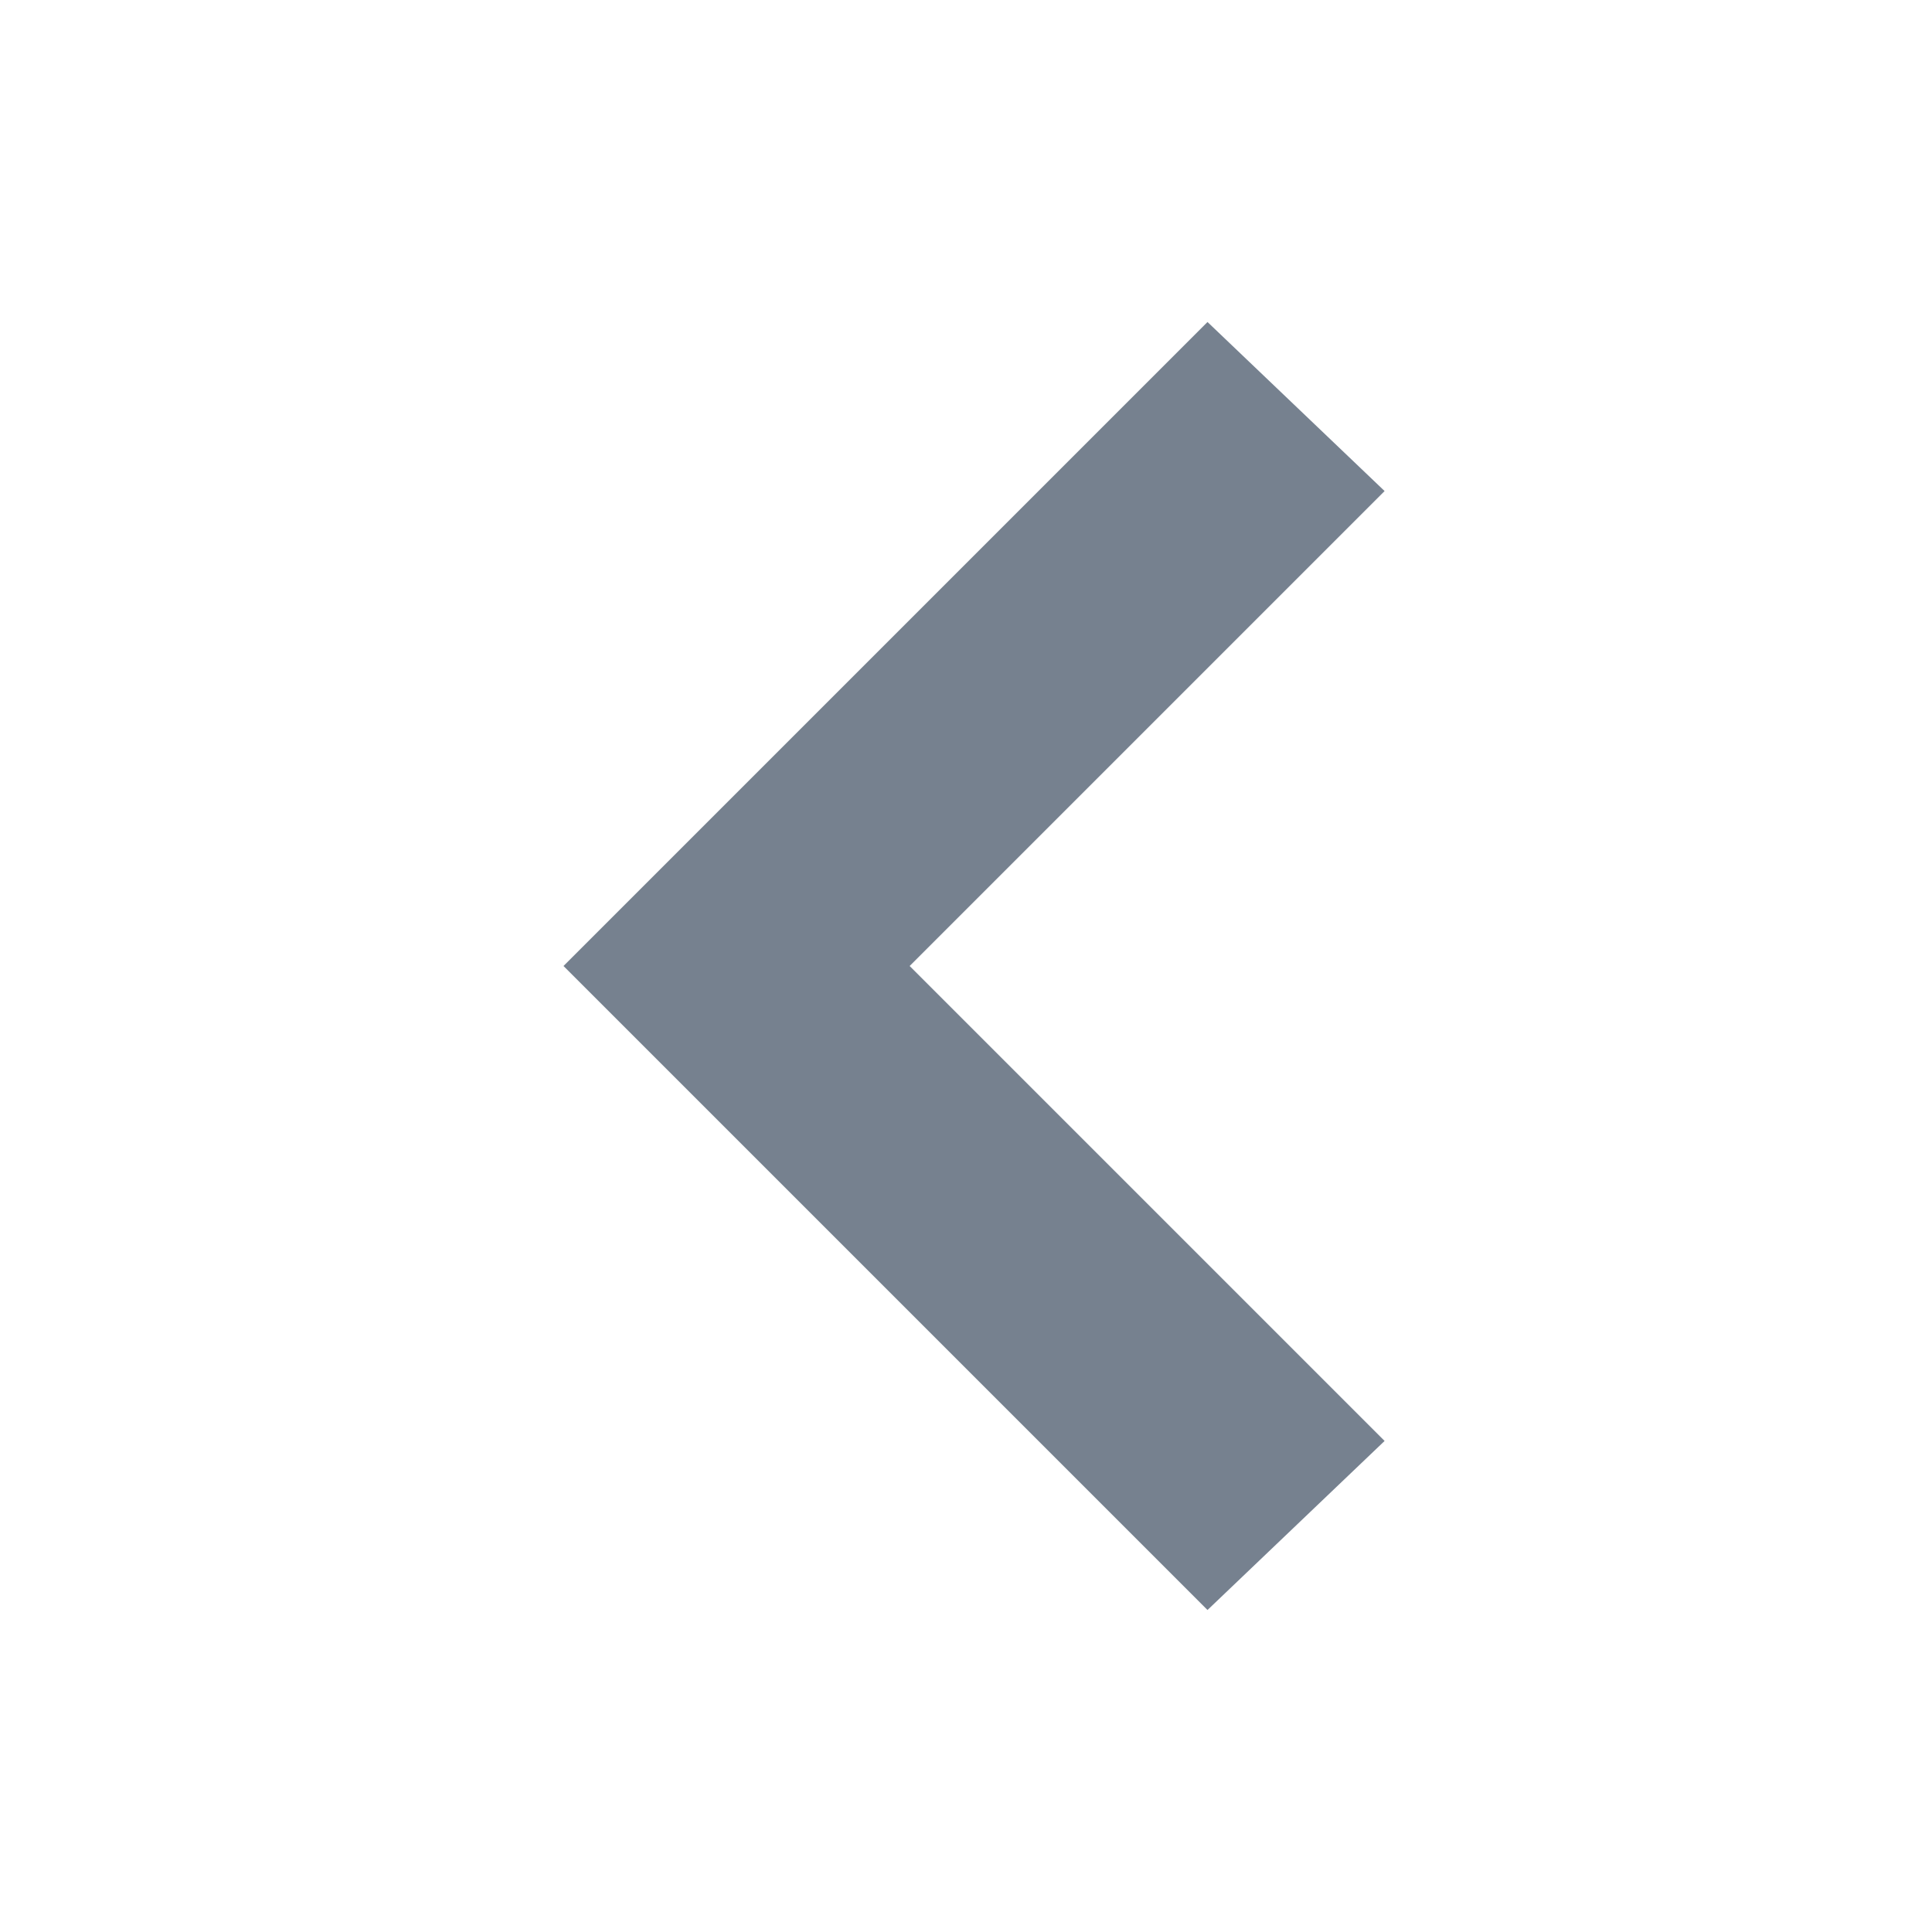
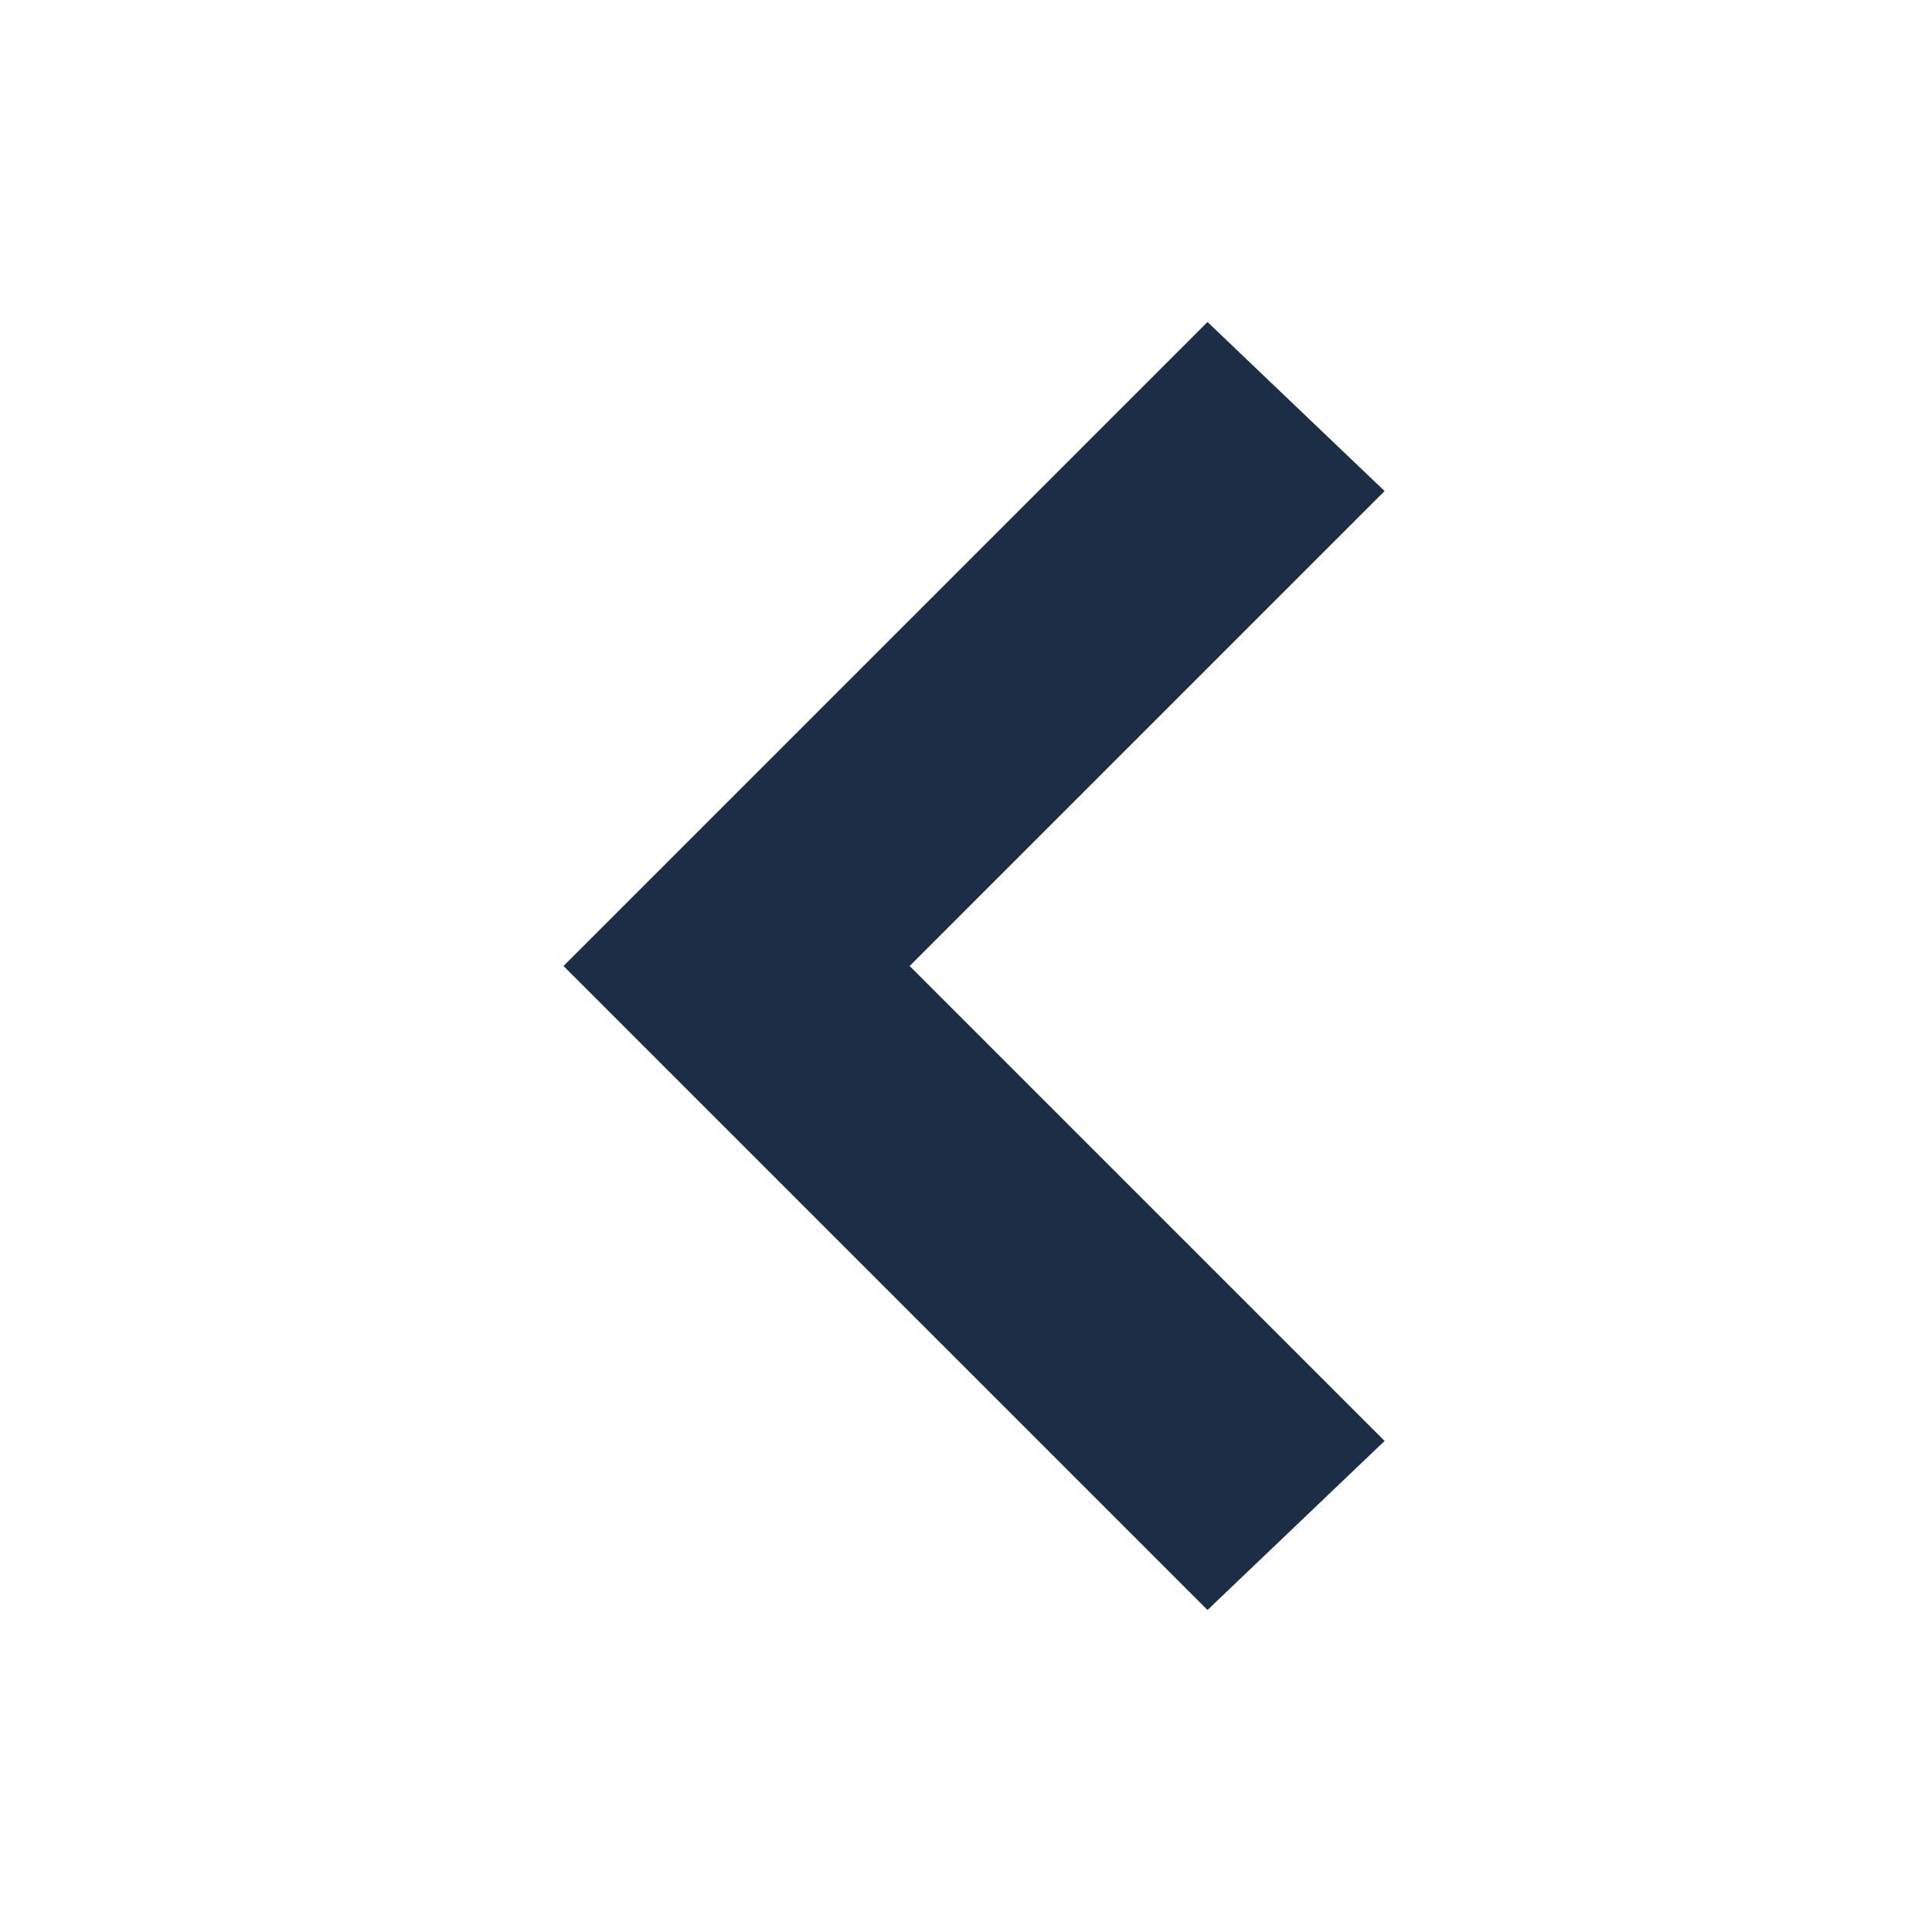
<svg xmlns="http://www.w3.org/2000/svg" width="24" height="24" viewBox="0 0 24 24" fill="none">
-   <path d="M7 12L15 4L17.2 6.1L11.3 12L17.2 17.9L15 20L7 12Z" fill="#1C2E45" fill-opacity="0.6" />
+   <path d="M7 12L15 4L17.2 6.1L11.3 12L17.2 17.9L15 20L7 12Z" fill="#1C2E45" fill-opacity="1" />
</svg>
